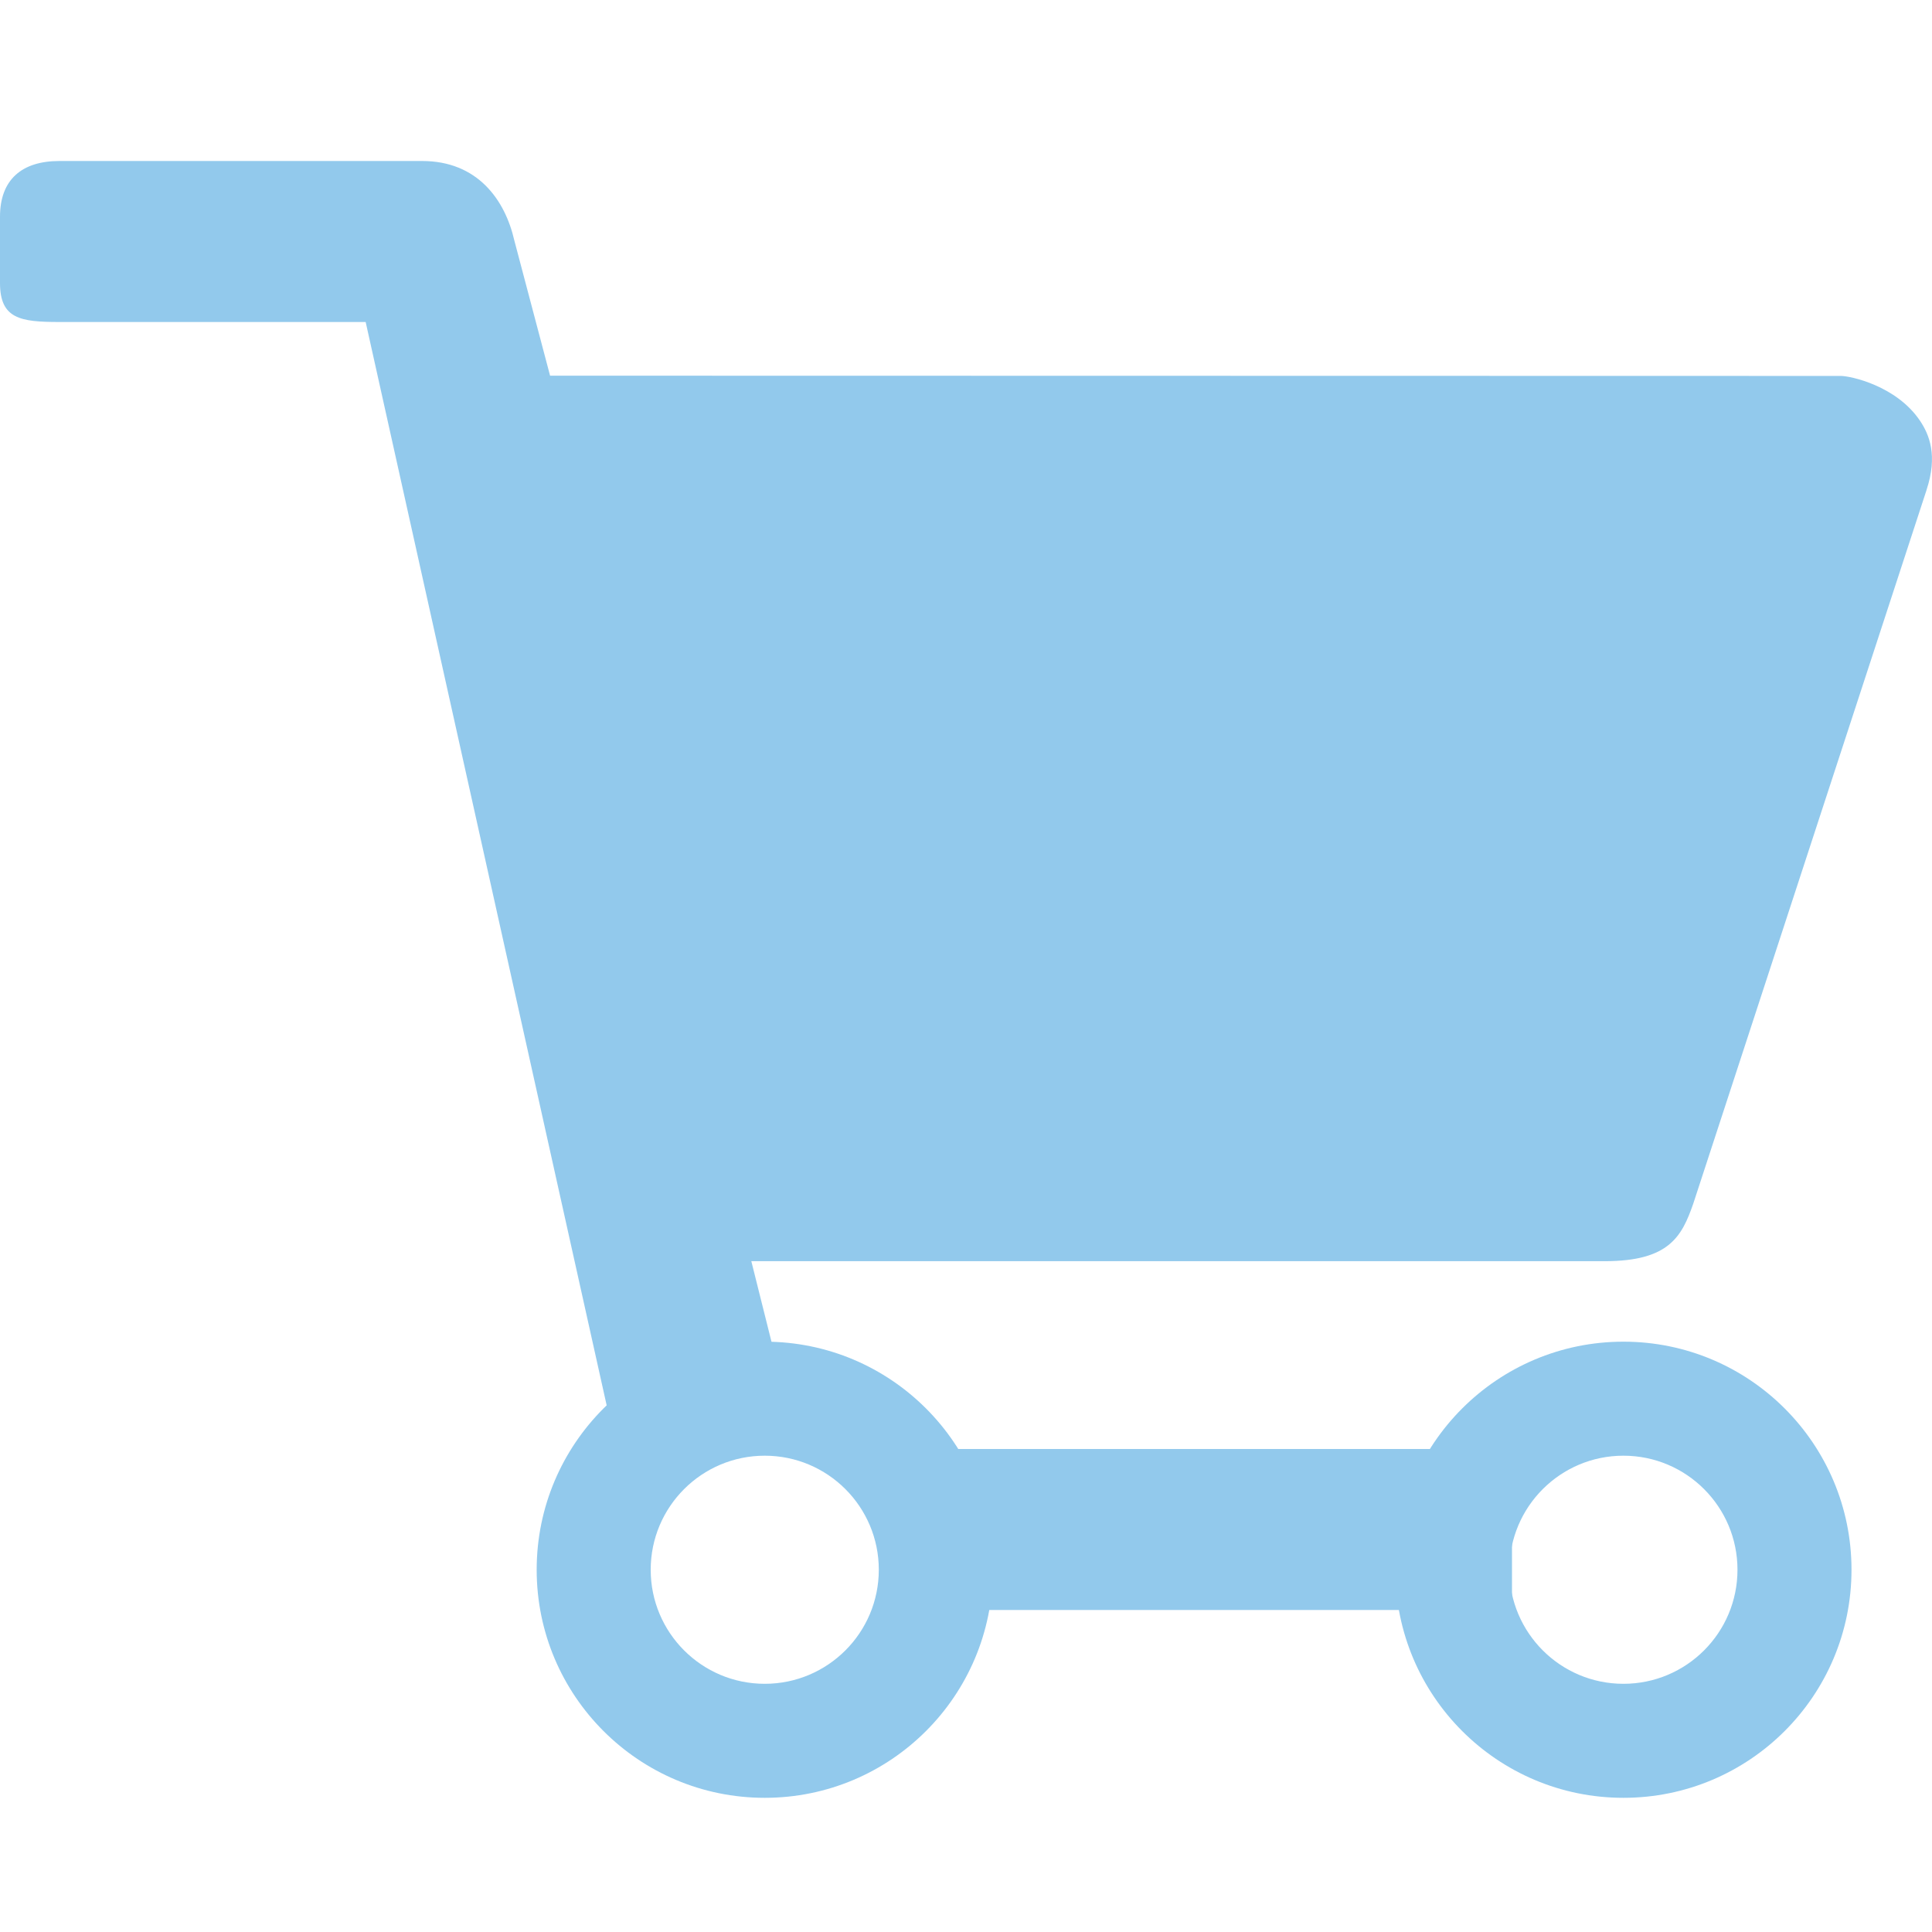
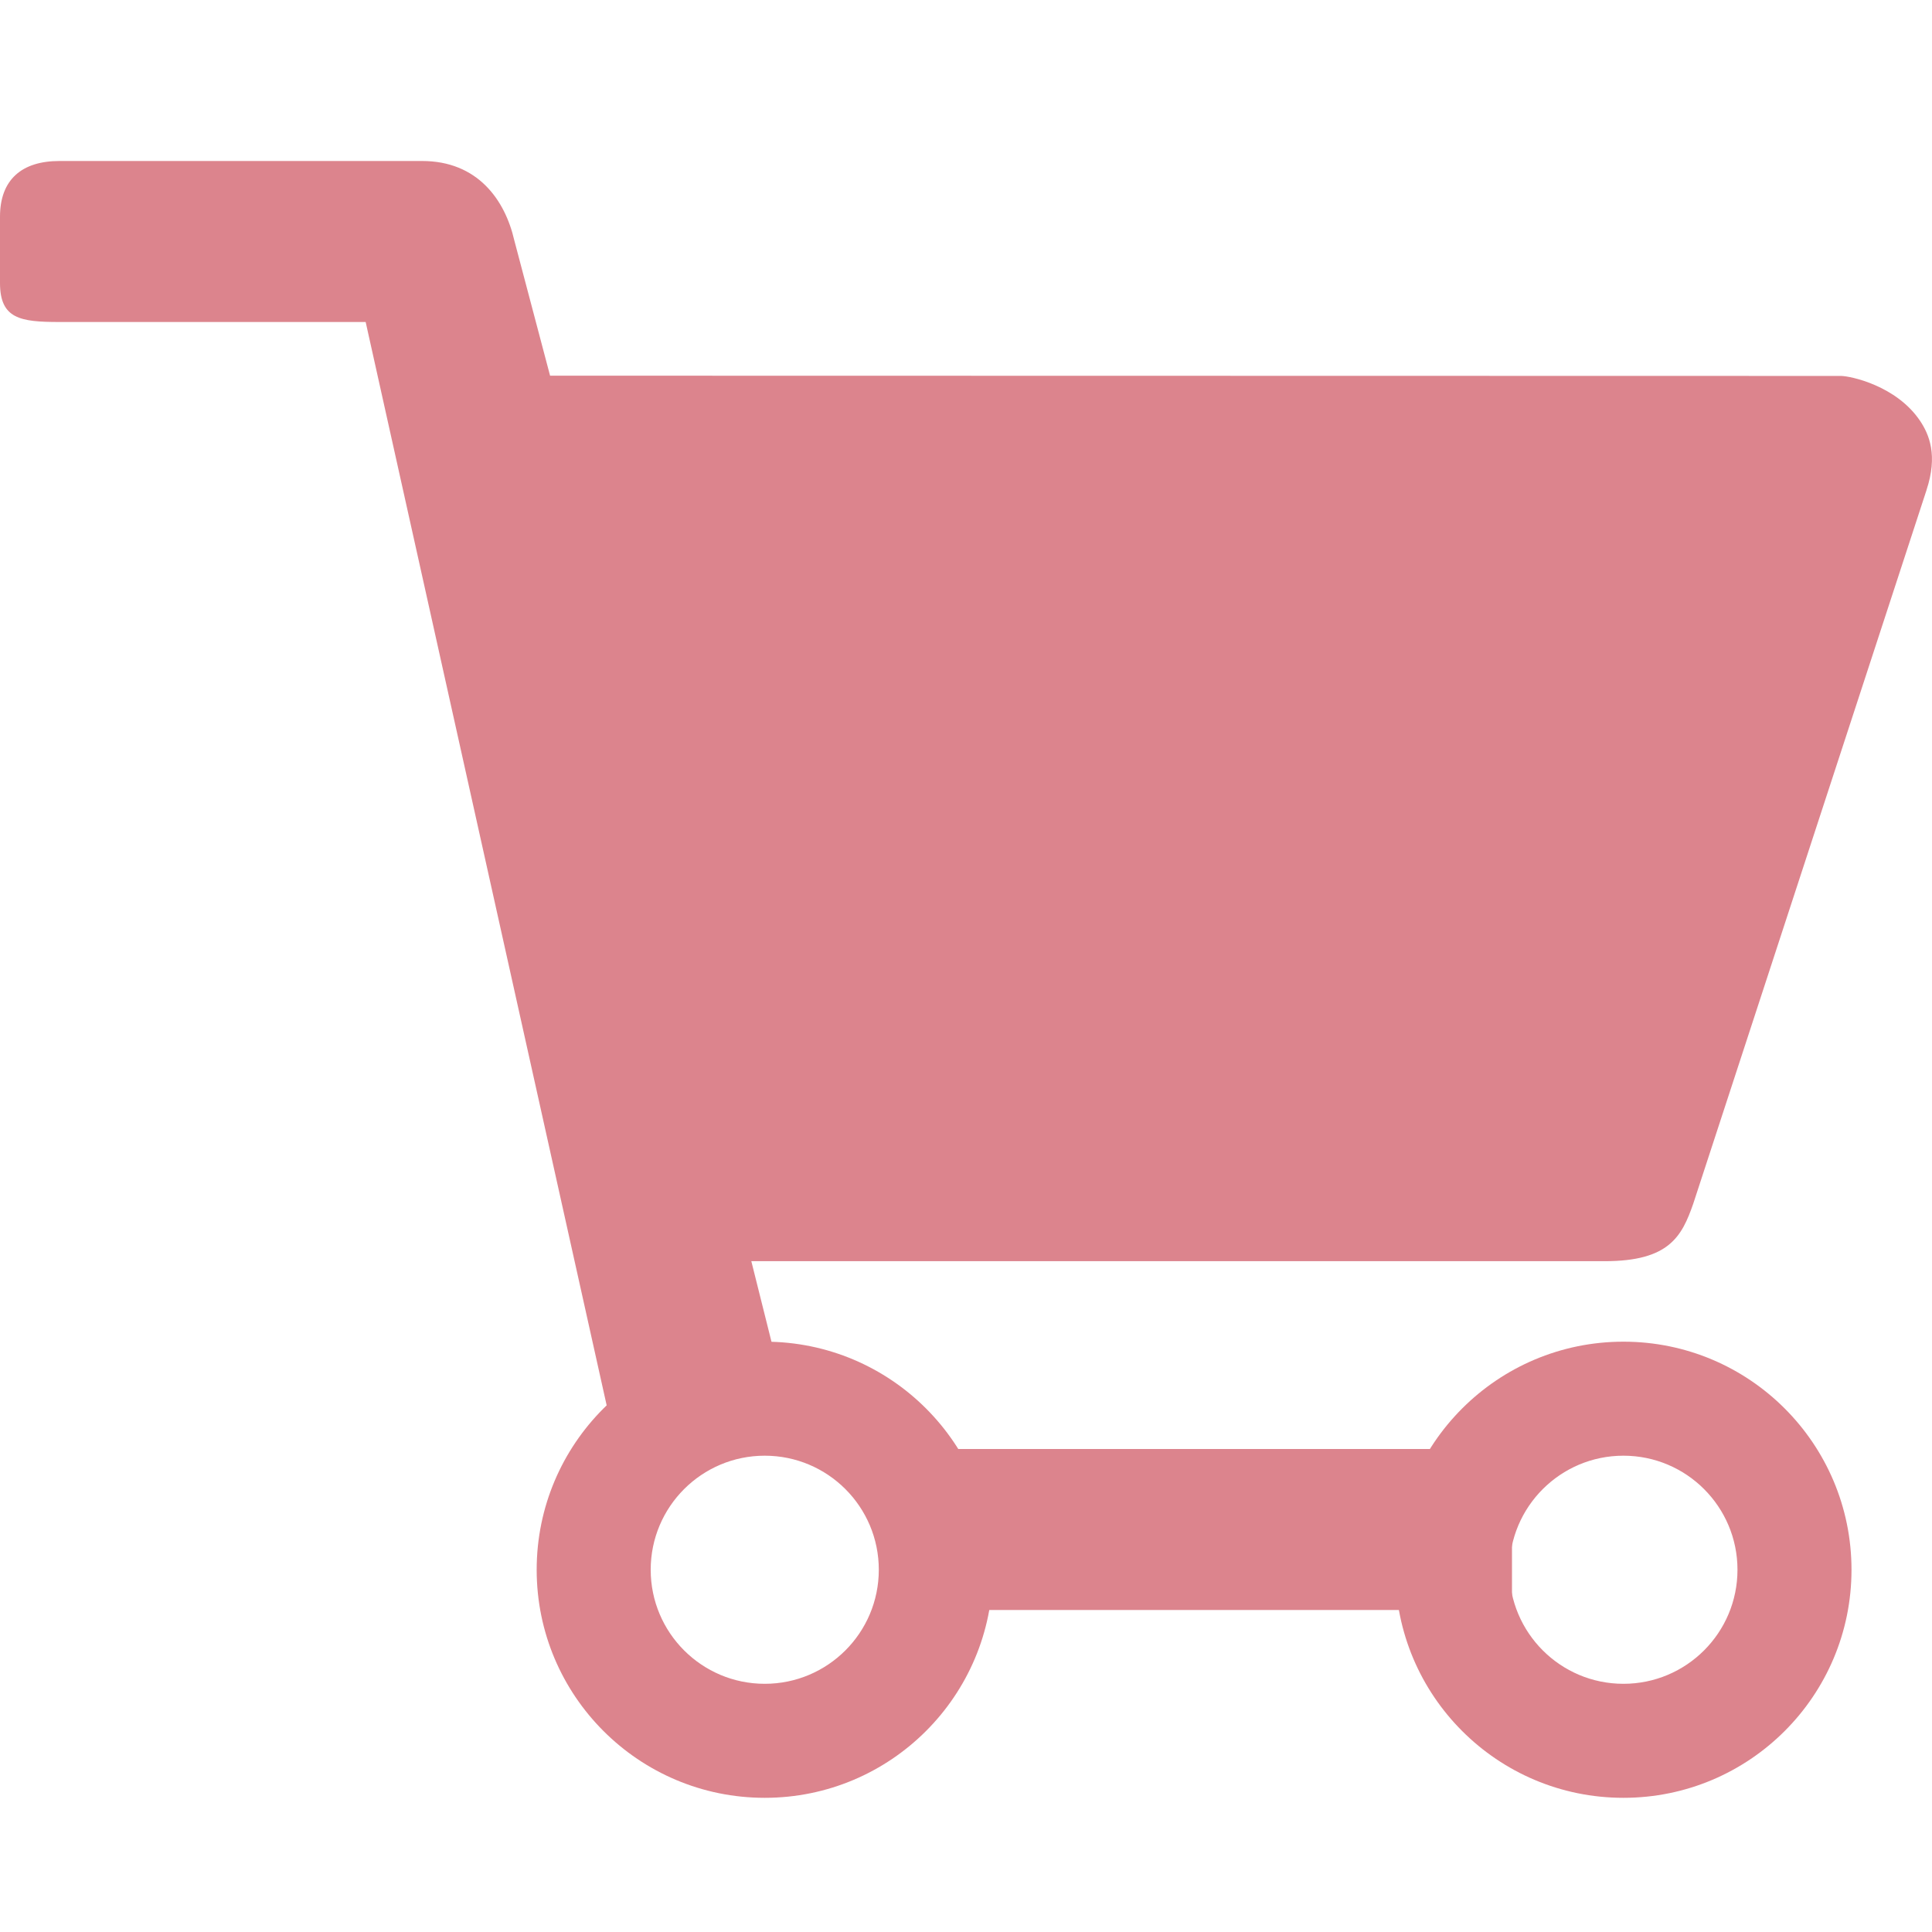
<svg xmlns="http://www.w3.org/2000/svg" width="60" height="60" fill="none">
-   <path d="M27.826 45h19.13v5h-19.13v-5ZM59.83 15.22l-7.245 22.163c-.354 1.016-.748 1.784-2.746 1.784H23.333l.834 3.333-5.091 2.203L11.356 10H1.845C.633 10 0 9.902 0 8.788V6.731C0 5.58.676 5 1.845 5H13.11c1.72 0 2.574 1.205 2.863 2.468l1.11 4.199 40.086.008c.293 0 1.724.3 2.46 1.394.286.427.556 1.074.2 2.151Z" fill="#92C9EC" />
-   <path fill-rule="evenodd" clip-rule="evenodd" d="M23.75 55.833a7.083 7.083 0 1 0 0-14.166 7.083 7.083 0 0 0 0 14.166Zm0-3.541a3.542 3.542 0 1 0 0-7.084 3.542 3.542 0 0 0 0 7.084ZM50.417 55.833a7.083 7.083 0 1 0 0-14.166 7.083 7.083 0 0 0 0 14.166Zm0-3.541a3.542 3.542 0 1 0 0-7.084 3.542 3.542 0 0 0 0 7.084Z" fill="#92C9EC" />
+   <path d="M27.826 45h19.13v5h-19.13v-5ZM59.83 15.22l-7.245 22.163c-.354 1.016-.748 1.784-2.746 1.784H23.333l.834 3.333-5.091 2.203L11.356 10H1.845C.633 10 0 9.902 0 8.788V6.731C0 5.58.676 5 1.845 5H13.11c1.72 0 2.574 1.205 2.863 2.468l1.11 4.199 40.086.008c.293 0 1.724.3 2.46 1.394.286.427.556 1.074.2 2.151Z" fill="#dc848d" />
+   <path fill-rule="evenodd" clip-rule="evenodd" d="M23.75 55.833a7.083 7.083 0 1 0 0-14.166 7.083 7.083 0 0 0 0 14.166Zm0-3.541a3.542 3.542 0 1 0 0-7.084 3.542 3.542 0 0 0 0 7.084ZM50.417 55.833a7.083 7.083 0 1 0 0-14.166 7.083 7.083 0 0 0 0 14.166Zm0-3.541a3.542 3.542 0 1 0 0-7.084 3.542 3.542 0 0 0 0 7.084Z" fill="#dc848d" />
</svg>
